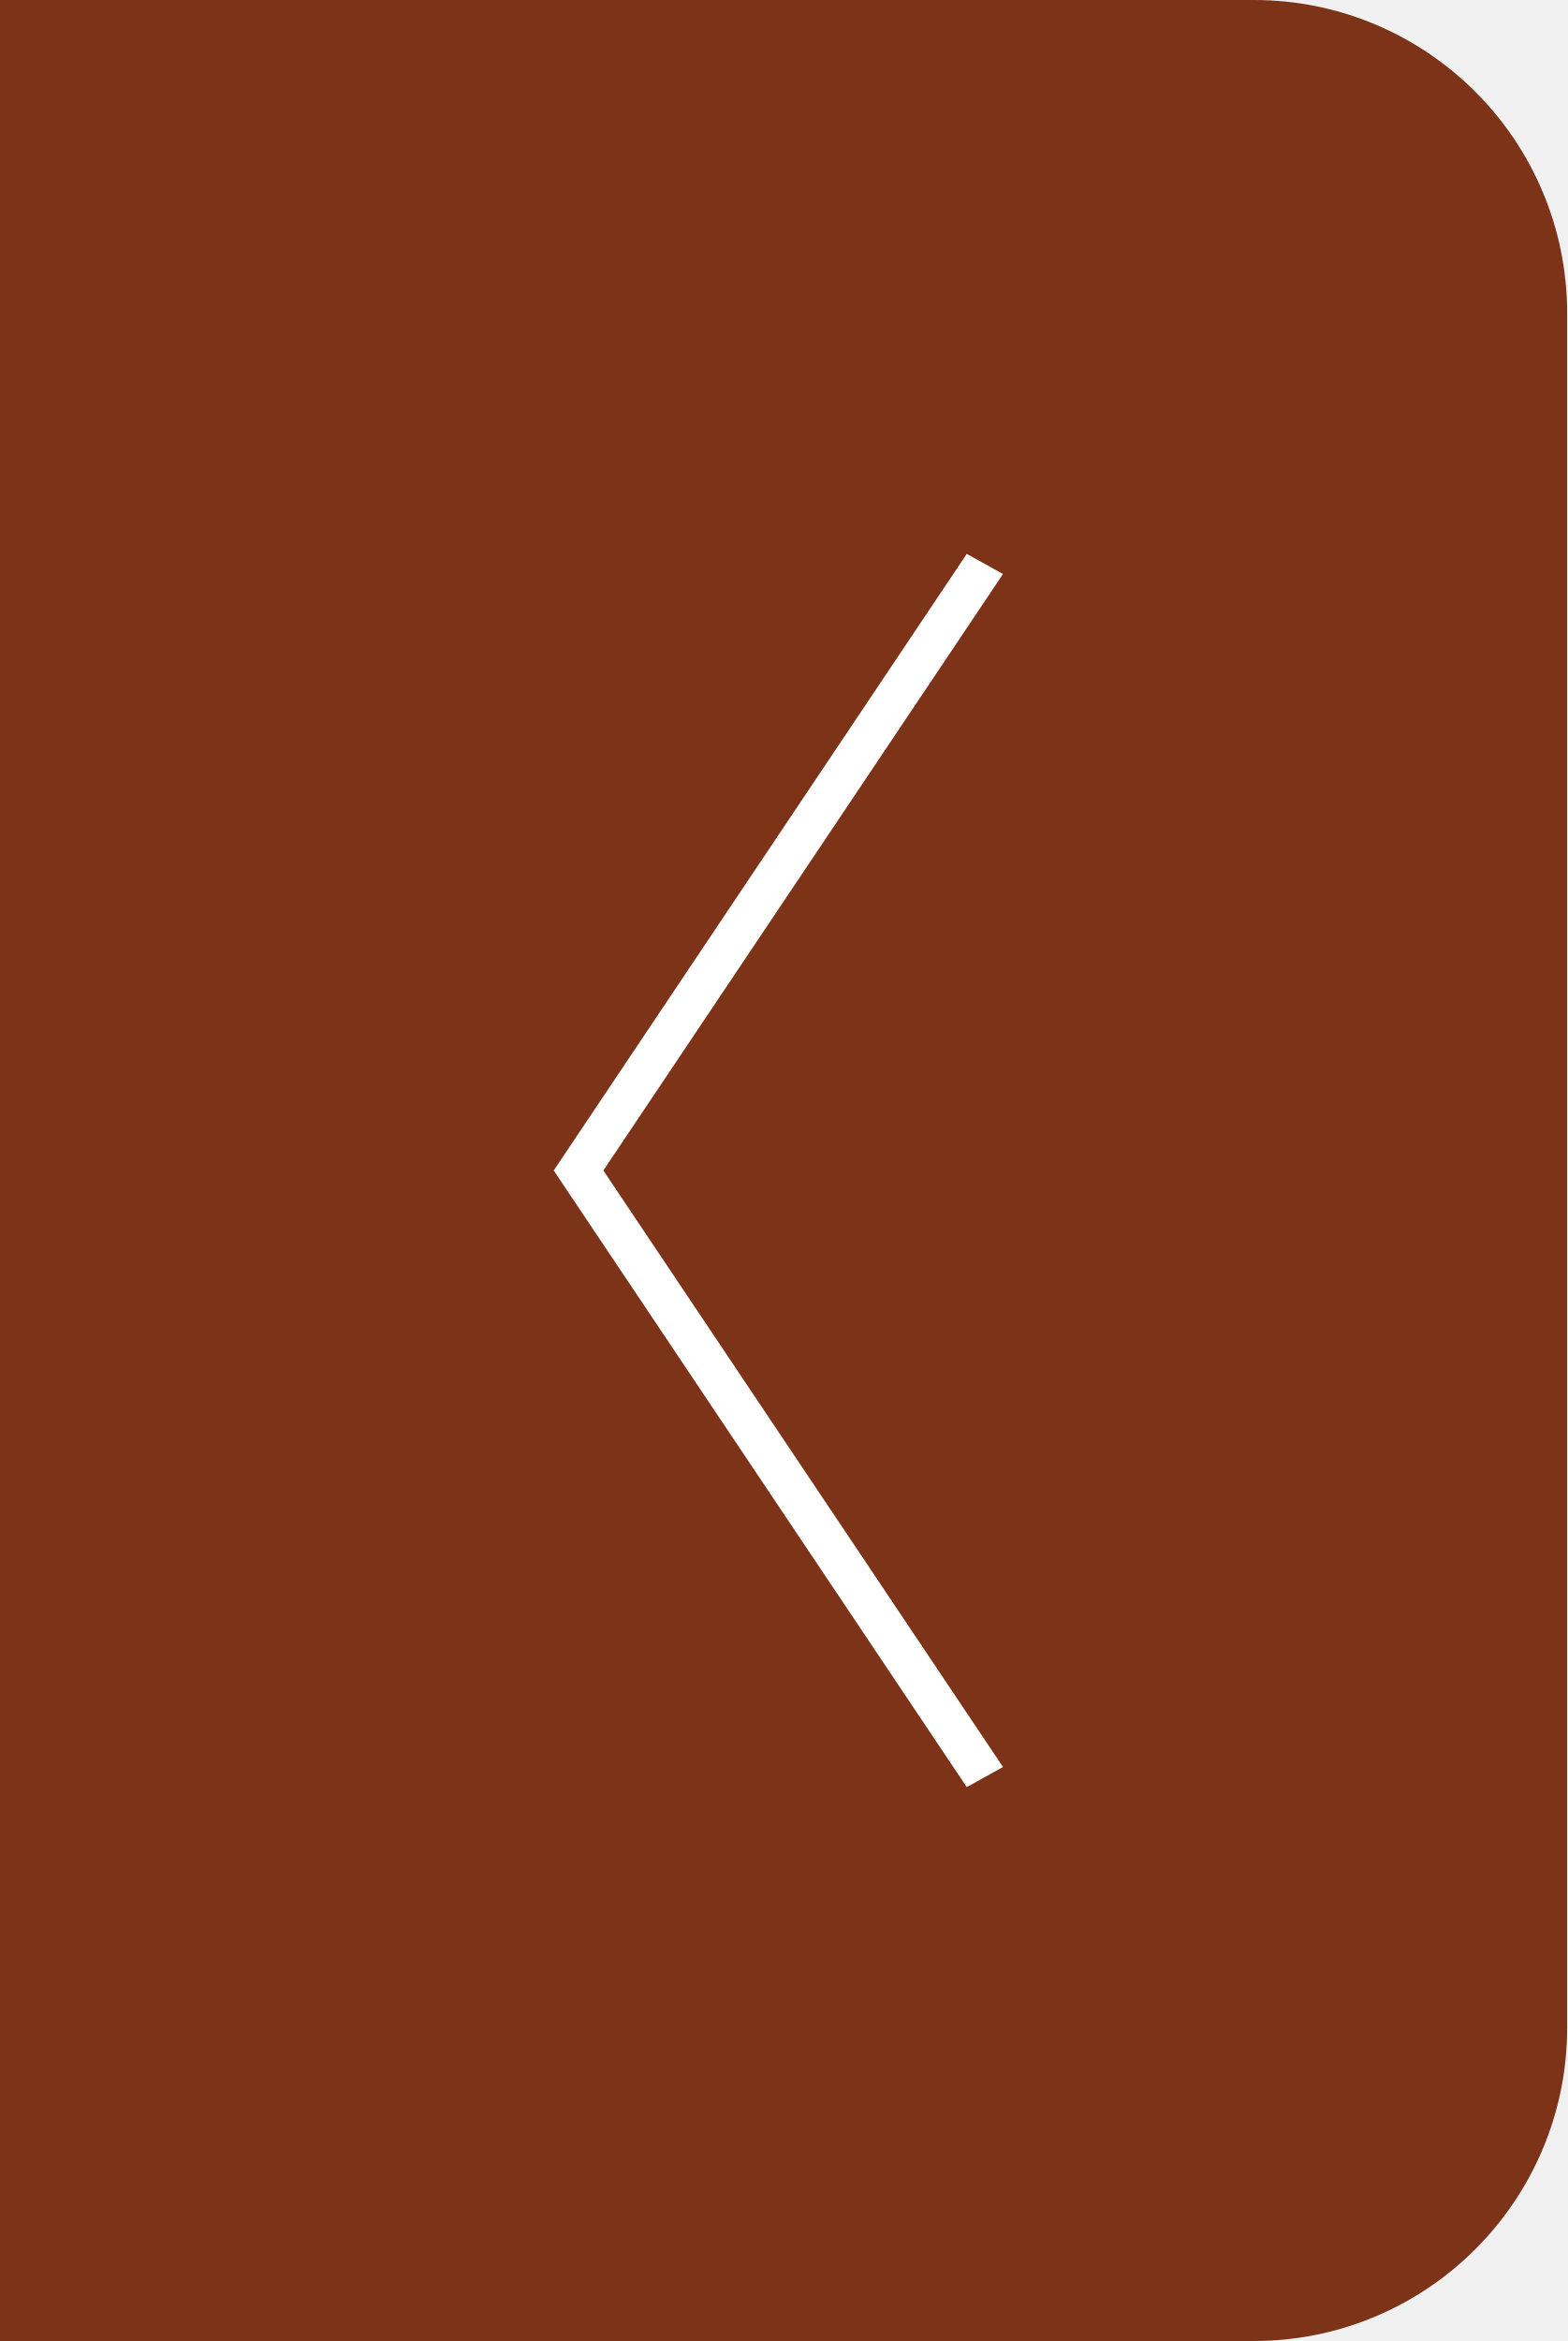
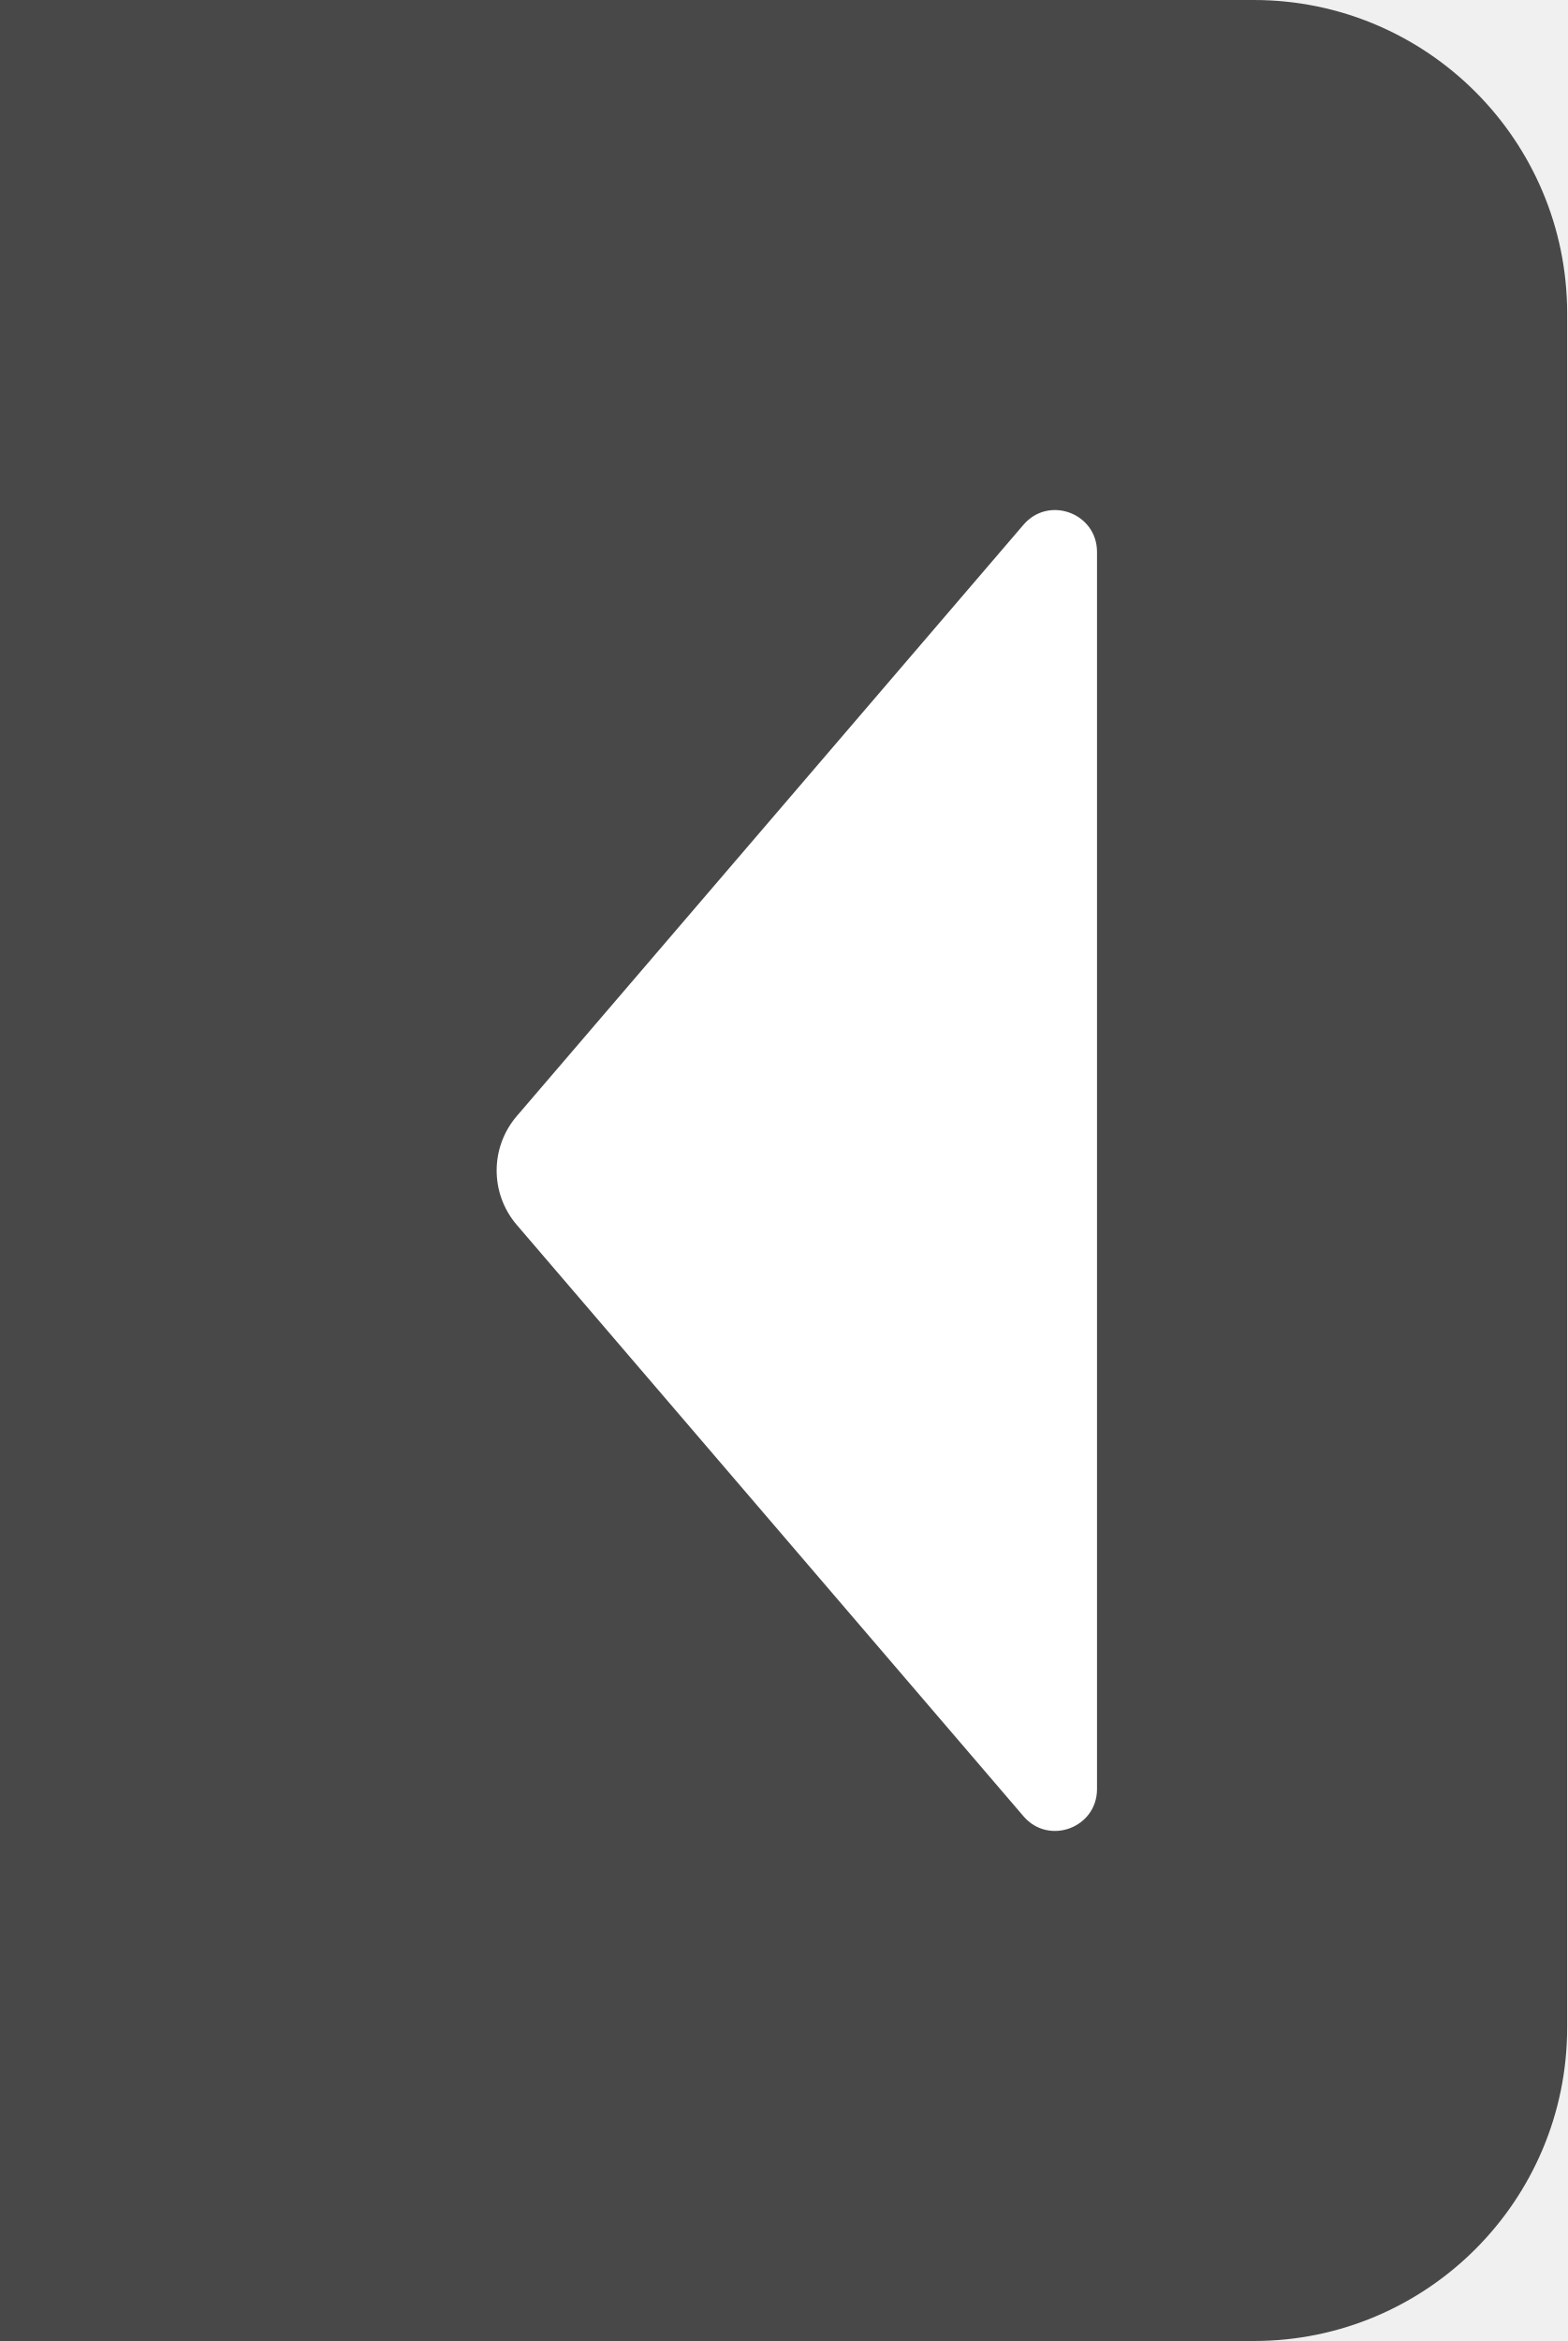
<svg xmlns="http://www.w3.org/2000/svg" width="150" height="224" viewBox="0 0 150 224" fill="none">
-   <path d="M150 194C150 210.569 136.569 224 120 224L1.95827e-05 224L0 1.31134e-05L120 2.62268e-06C136.569 1.17422e-06 150 13.431 150 30L150 194Z" fill="#6F1E01" fill-opacity="0.9" />
-   <path d="M96 54.924L57.749 112L96 169.076L92.534 171L53 112L92.534 53L96 54.924Z" fill="white" />
+   <path d="M150 194C150 210.569 136.569 224 120 224L1.95827e-05 224L0 1.31134e-05L120 2.62268e-06C136.569 1.17422e-06 150 13.431 150 30L150 194Z" fill="black" fill-opacity="0.7" />
+   <path d="M49.463 106.794C46.895 109.79 46.895 114.21 49.463 117.206L97.963 173.79C100.38 176.61 105 174.901 105 171.187L105 52.813C105 49.099 100.38 47.39 97.963 50.21L49.463 106.794Z" fill="white" />
</svg>
